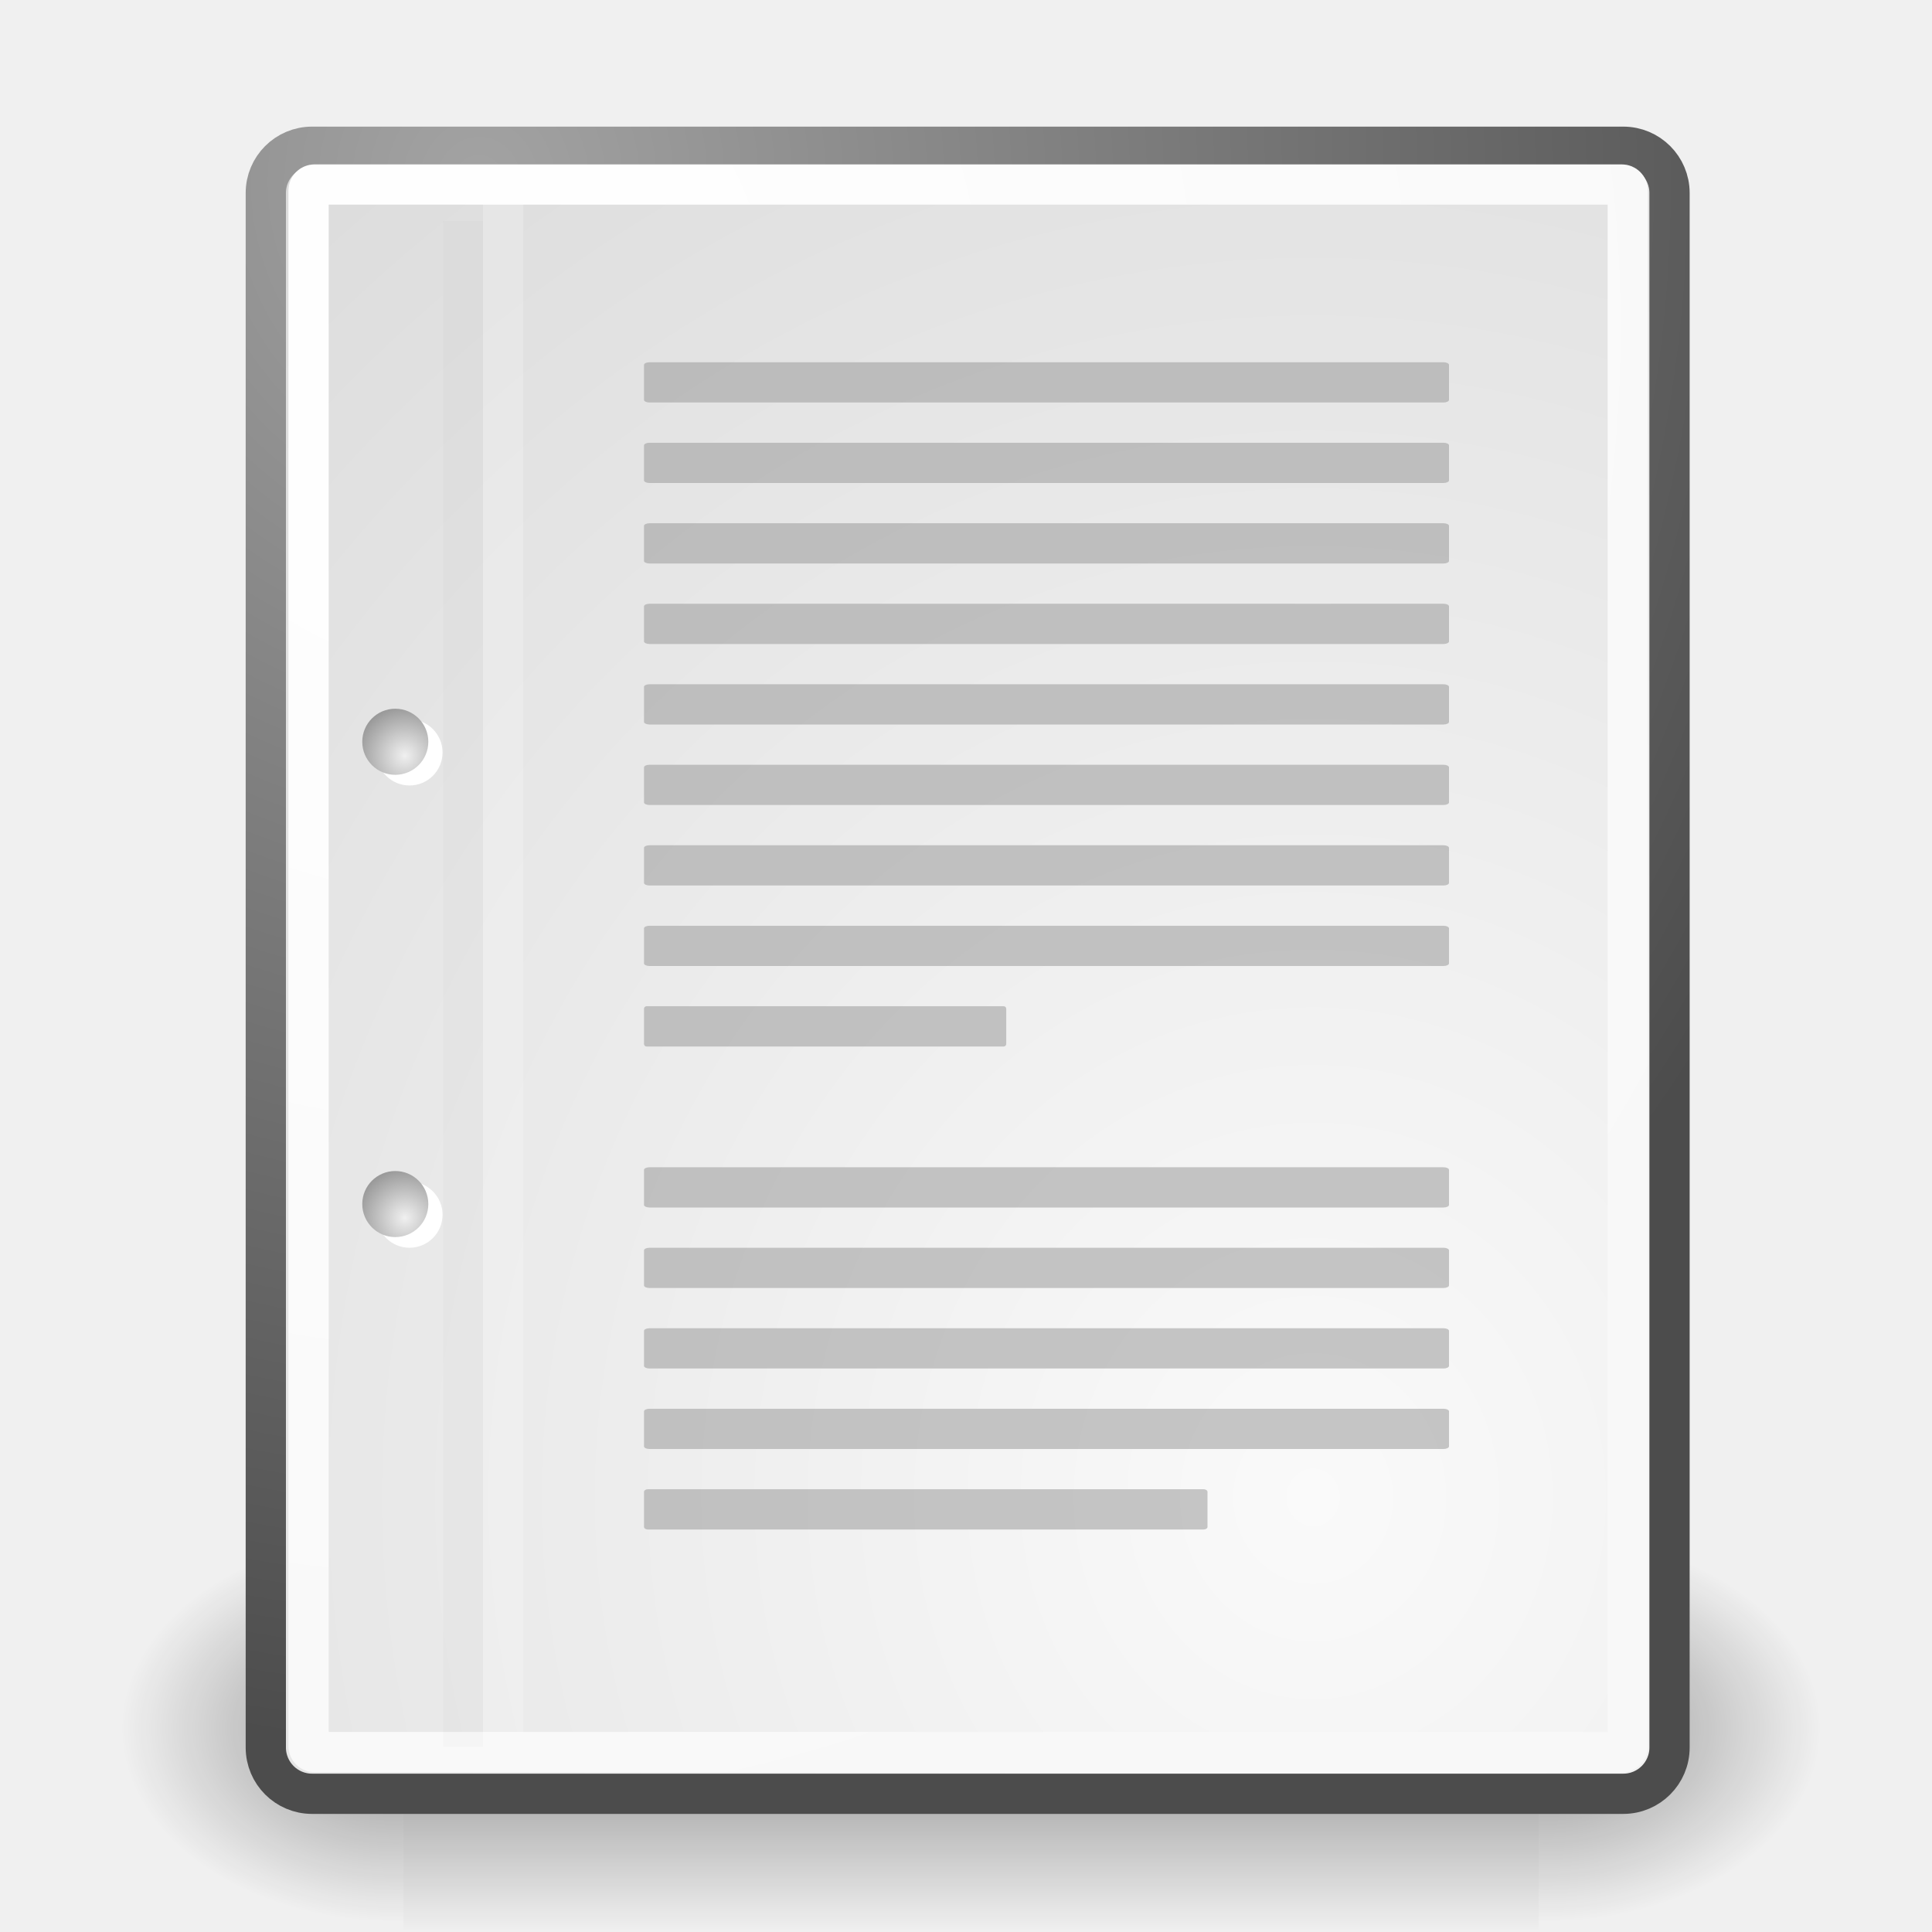
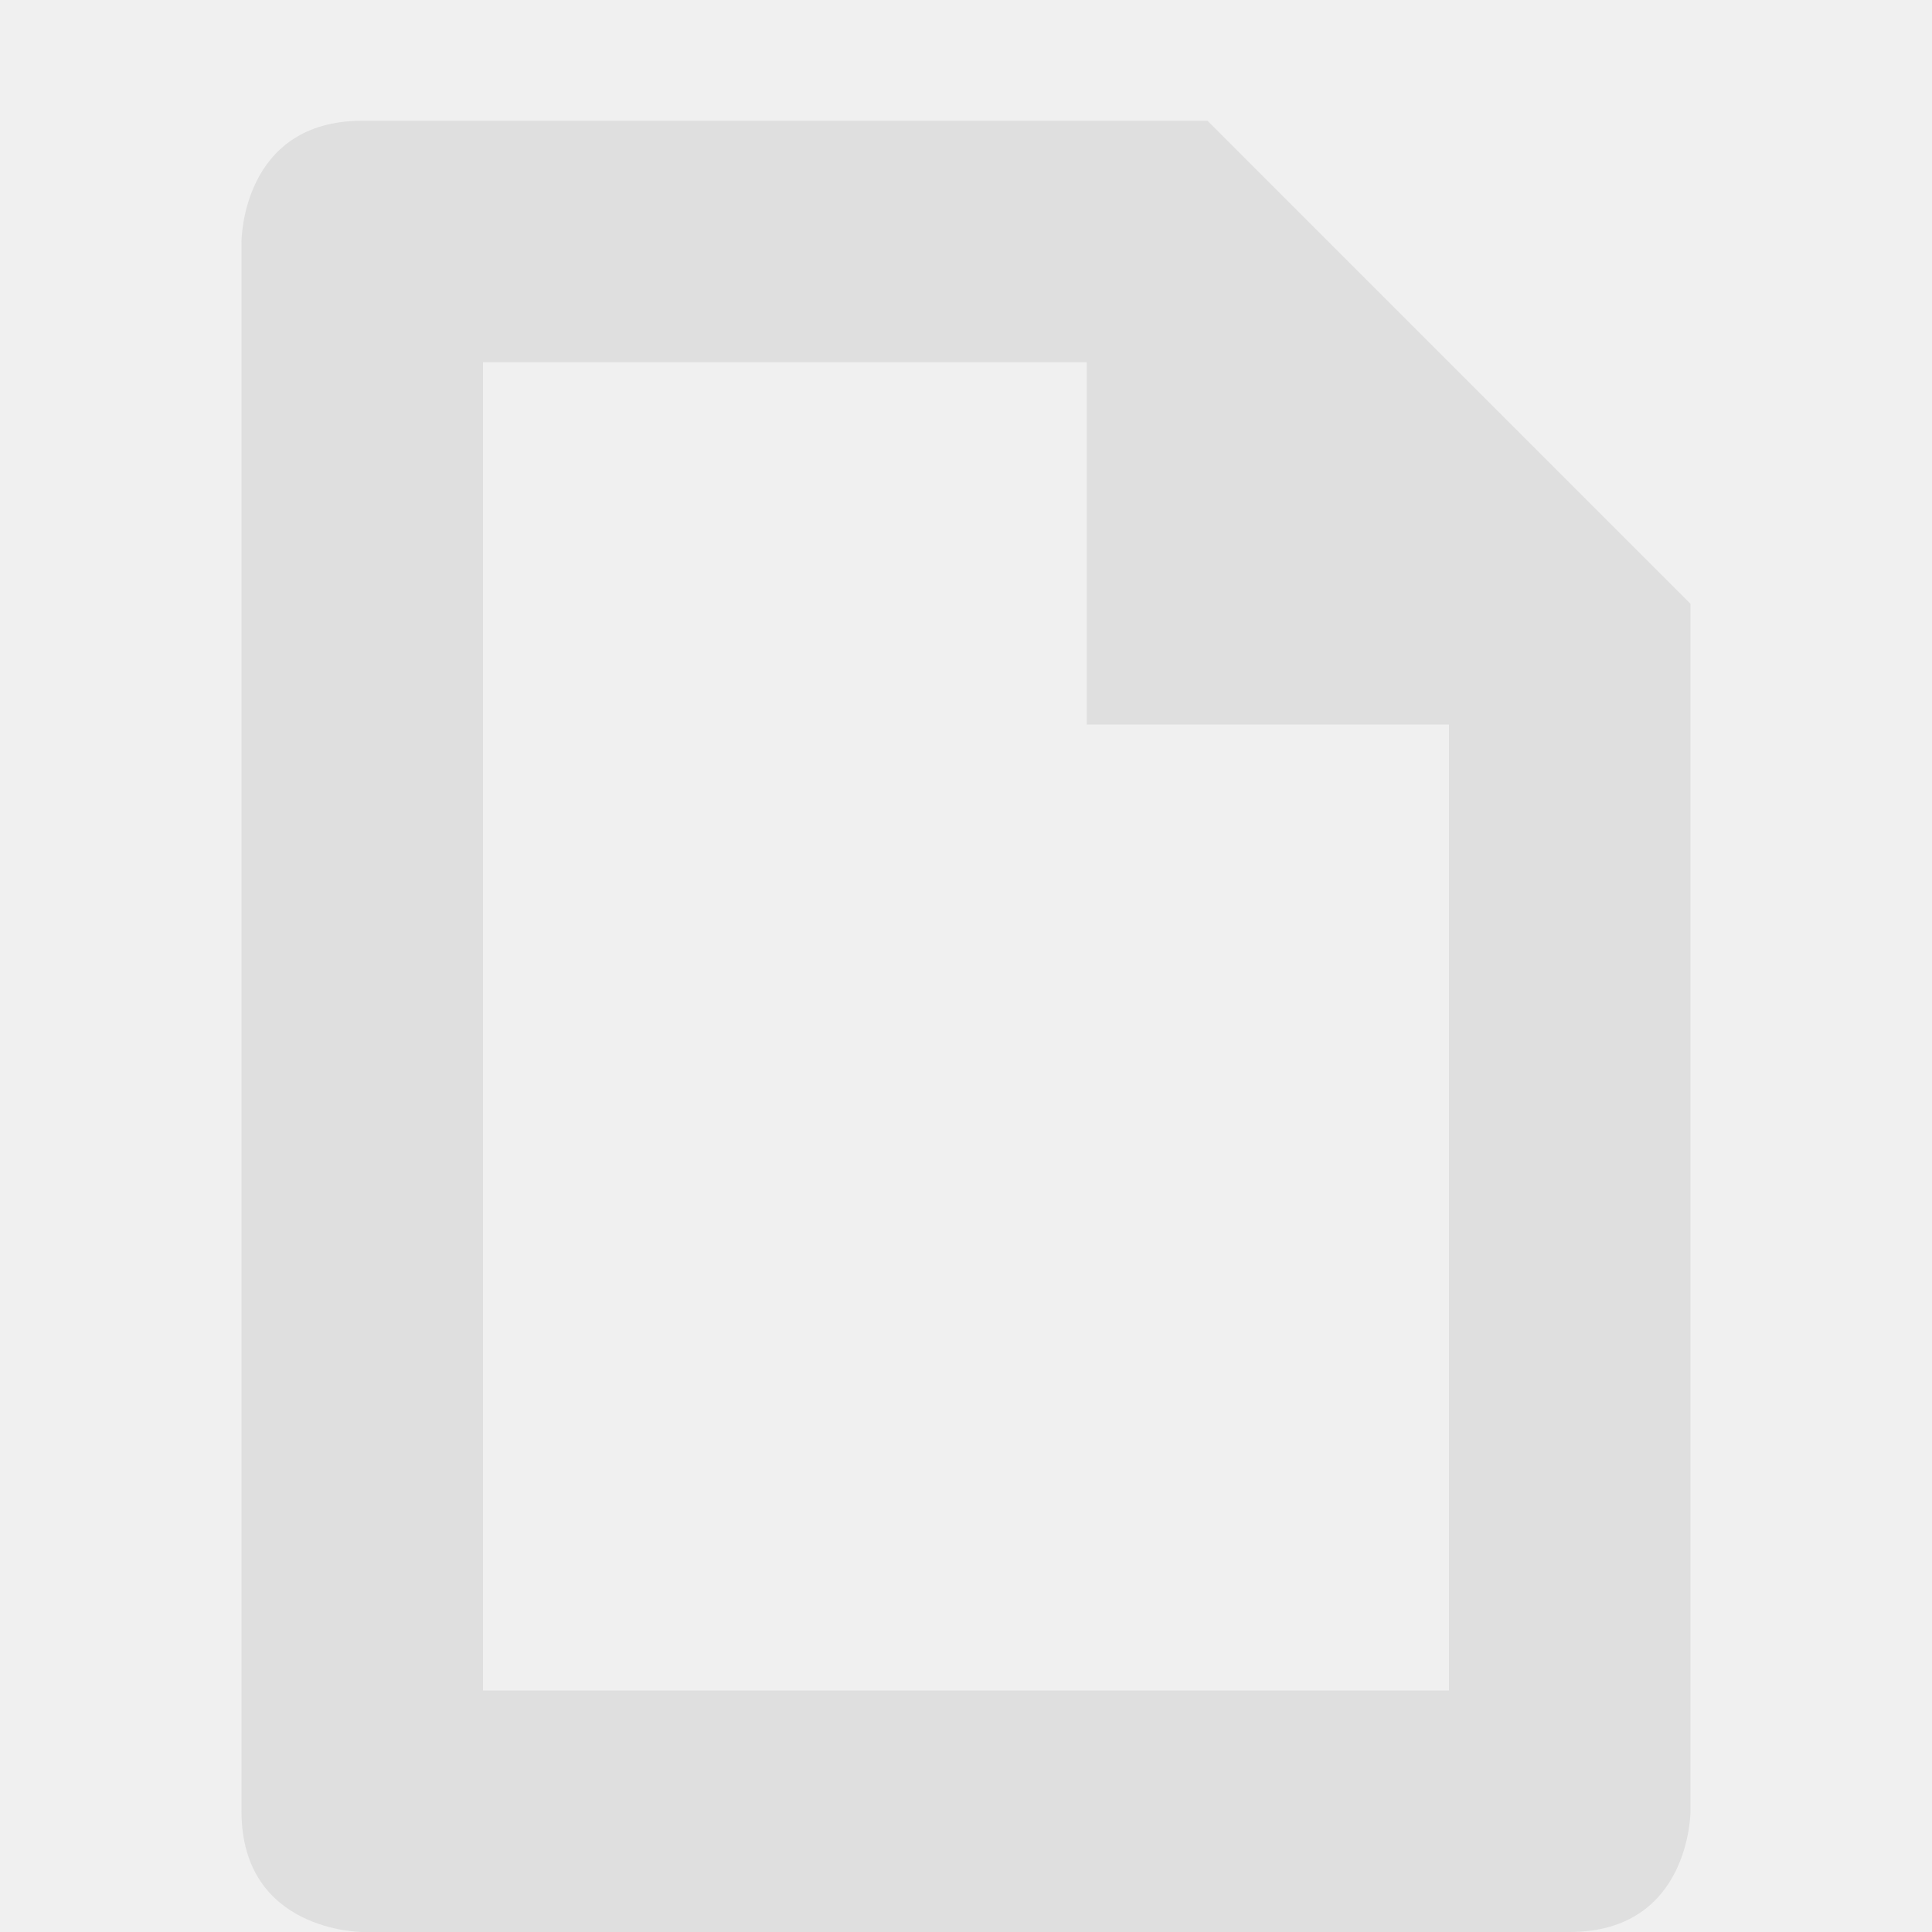
- <svg xmlns="http://www.w3.org/2000/svg" xmlns:xlink="http://www.w3.org/1999/xlink" id="svg249" height="48px" width="48px">
-   <defs id="defs3">
-     <radialGradient xlink:href="#linearGradient5060" id="radialGradient6719" gradientUnits="userSpaceOnUse" gradientTransform="matrix(-2.774389,0,0,1.969706,112.7623,-872.8854)" cx="605.714" cy="486.648" fx="605.714" fy="486.648" r="117.143" />
-     <linearGradient id="linearGradient5060">
-       <stop style="stop-color:black;stop-opacity:1;" offset="0" id="stop5062" />
-       <stop style="stop-color:black;stop-opacity:0;" offset="1" id="stop5064" />
-     </linearGradient>
-     <radialGradient xlink:href="#linearGradient5060" id="radialGradient6717" gradientUnits="userSpaceOnUse" gradientTransform="matrix(2.774389,0,0,1.969706,-1891.633,-872.8854)" cx="605.714" cy="486.648" fx="605.714" fy="486.648" r="117.143" />
-     <linearGradient id="linearGradient5048">
-       <stop style="stop-color:black;stop-opacity:0;" offset="0" id="stop5050" />
-       <stop id="stop5056" offset="0.5" style="stop-color:black;stop-opacity:1;" />
-       <stop style="stop-color:black;stop-opacity:0;" offset="1" id="stop5052" />
-     </linearGradient>
-     <linearGradient xlink:href="#linearGradient5048" id="linearGradient6715" gradientUnits="userSpaceOnUse" gradientTransform="matrix(2.774389,0,0,1.969706,-1892.179,-872.8854)" x1="302.857" y1="366.648" x2="302.857" y2="609.505" />
-     <linearGradient id="linearGradient4542">
-       <stop style="stop-color:#000000;stop-opacity:1;" offset="0" id="stop4544" />
-       <stop style="stop-color:#000000;stop-opacity:0;" offset="1" id="stop4546" />
-     </linearGradient>
-     <linearGradient id="linearGradient15662">
-       <stop id="stop15664" offset="0" style="stop-color:#ffffff;stop-opacity:1;" />
-       <stop id="stop15666" offset="1" style="stop-color:#f8f8f8;stop-opacity:1;" />
-     </linearGradient>
-     <radialGradient id="aigrd3" cx="20.892" cy="64.568" r="5.257" fx="20.892" fy="64.568" gradientUnits="userSpaceOnUse">
-       <stop offset="0" style="stop-color:#F0F0F0" id="stop15573" />
-       <stop offset="1" style="stop-color:#9a9a9a;stop-opacity:1;" id="stop15575" />
-     </radialGradient>
-     <radialGradient id="aigrd2" cx="20.892" cy="114.568" r="5.256" fx="20.892" fy="114.568" gradientUnits="userSpaceOnUse">
-       <stop offset="0" style="stop-color:#F0F0F0" id="stop15566" />
-       <stop offset="1" style="stop-color:#9a9a9a;stop-opacity:1;" id="stop15568" />
-     </radialGradient>
-     <linearGradient id="linearGradient269">
-       <stop id="stop270" offset="0" style="stop-color:#a3a3a3;stop-opacity:1;" />
-       <stop id="stop271" offset="1" style="stop-color:#4c4c4c;stop-opacity:1;" />
-     </linearGradient>
-     <linearGradient id="linearGradient259">
-       <stop id="stop260" offset="0" style="stop-color:#fafafa;stop-opacity:1;" />
-       <stop id="stop261" offset="1" style="stop-color:#bbbbbb;stop-opacity:1;" />
-     </linearGradient>
-     <radialGradient xlink:href="#linearGradient269" id="radialGradient15656" gradientUnits="userSpaceOnUse" gradientTransform="matrix(0.968273,0,0,1.032767,3.353553,0.646447)" cx="8.824" cy="3.756" fx="8.824" fy="3.756" r="37.752" />
-     <radialGradient xlink:href="#linearGradient259" id="radialGradient15658" gradientUnits="userSpaceOnUse" gradientTransform="scale(0.960493,1.041132)" cx="33.967" cy="35.737" fx="33.967" fy="35.737" r="86.708" />
-     <radialGradient xlink:href="#linearGradient15662" id="radialGradient15668" gradientUnits="userSpaceOnUse" gradientTransform="matrix(0.968273,0,0,1.032767,3.353553,0.646447)" cx="8.144" cy="7.268" fx="8.144" fy="7.268" r="38.159" />
-     <radialGradient r="5.256" fy="114.568" fx="20.892" cy="114.568" cx="20.892" gradientTransform="matrix(0.229703,0,0,0.229703,4.613529,3.979808)" gradientUnits="userSpaceOnUse" id="radialGradient2283" xlink:href="#aigrd2" />
-     <radialGradient r="5.257" fy="64.568" fx="20.892" cy="64.568" cx="20.892" gradientTransform="matrix(0.229703,0,0,0.229703,4.613529,3.979808)" gradientUnits="userSpaceOnUse" id="radialGradient2285" xlink:href="#aigrd3" />
-     <radialGradient xlink:href="#linearGradient4542" id="radialGradient4548" cx="24.307" cy="42.078" fx="24.307" fy="42.078" r="15.822" gradientTransform="matrix(1,0,0,0.284916,0,30.08928)" gradientUnits="userSpaceOnUse" />
-   </defs>
-   <g id="layer6">
-     <g style="display:inline" transform="matrix(2.105461e-2,0,0,2.086758e-2,42.85172,41.1536)" id="g6707">
-       <rect style="opacity:0.402;color:black;fill:url(#linearGradient6715);fill-opacity:1;fill-rule:nonzero;stroke:none;stroke-width:1;stroke-linecap:round;stroke-linejoin:miter;marker:none;marker-start:none;marker-mid:none;marker-end:none;stroke-miterlimit:4;stroke-dasharray:none;stroke-dashoffset:0;stroke-opacity:1;visibility:visible;display:inline;overflow:visible" id="rect6709" width="1339.633" height="478.357" x="-1559.252" y="-150.697" />
-       <path style="opacity:0.402;color:black;fill:url(#radialGradient6717);fill-opacity:1;fill-rule:nonzero;stroke:none;stroke-width:1;stroke-linecap:round;stroke-linejoin:miter;marker:none;marker-start:none;marker-mid:none;marker-end:none;stroke-miterlimit:4;stroke-dasharray:none;stroke-dashoffset:0;stroke-opacity:1;visibility:visible;display:inline;overflow:visible" d="M -219.619,-150.68 C -219.619,-150.68 -219.619,327.65 -219.619,327.65 C -76.745,328.551 125.781,220.481 125.781,88.454 C 125.781,-43.572 -33.655,-150.68 -219.619,-150.68 z " id="path6711" />
-       <path id="path6713" d="M -1559.252,-150.68 C -1559.252,-150.68 -1559.252,327.65 -1559.252,327.65 C -1702.127,328.551 -1904.652,220.481 -1904.652,88.454 C -1904.652,-43.572 -1745.216,-150.68 -1559.252,-150.68 z " style="opacity:0.402;color:black;fill:url(#radialGradient6719);fill-opacity:1;fill-rule:nonzero;stroke:none;stroke-width:1;stroke-linecap:round;stroke-linejoin:miter;marker:none;marker-start:none;marker-mid:none;marker-end:none;stroke-miterlimit:4;stroke-dasharray:none;stroke-dashoffset:0;stroke-opacity:1;visibility:visible;display:inline;overflow:visible" />
-     </g>
-   </g>
-   <g style="display:inline" id="layer1">
-     <rect style="color:#000000;fill:url(#radialGradient15658);fill-opacity:1;fill-rule:nonzero;stroke:url(#radialGradient15656);stroke-width:1;stroke-linecap:round;stroke-linejoin:round;stroke-miterlimit:4;stroke-dashoffset:0;stroke-opacity:1;marker:none;marker-start:none;marker-mid:none;marker-end:none;visibility:visible;display:block;overflow:visible" id="rect15391" width="34.875" height="40.92" x="6.604" y="3.646" ry="1.149" />
-     <rect style="color:#000000;fill:none;fill-opacity:1;fill-rule:nonzero;stroke:url(#radialGradient15668);stroke-width:1;stroke-linecap:round;stroke-linejoin:round;stroke-miterlimit:4;stroke-dashoffset:0;stroke-opacity:1;marker:none;marker-start:none;marker-mid:none;marker-end:none;visibility:visible;display:block;overflow:visible" id="rect15660" width="32.776" height="38.946" x="7.666" y="4.584" ry="0.149" rx="0.149" />
-     <g transform="translate(0.646447,-3.798933e-2)" id="g2270">
-       <g id="g1440" style="fill:#ffffff;fill-opacity:1;fill-rule:nonzero;stroke:#000000;stroke-miterlimit:4" transform="matrix(0.229703,0,0,0.229703,4.967081,4.244972)">
-         <radialGradient id="radialGradient1442" cx="20.892" cy="114.568" r="5.256" fx="20.892" fy="114.568" gradientUnits="userSpaceOnUse">
-           <stop offset="0" style="stop-color:#F0F0F0" id="stop1444" />
-           <stop offset="1" style="stop-color:#474747" id="stop1446" />
-         </radialGradient>
-         <path style="stroke:none" d="M 23.428,113.07 C 23.428,115.043 21.828,116.642 19.855,116.642 C 17.881,116.642 16.282,115.042 16.282,113.07 C 16.282,111.096 17.882,109.497 19.855,109.497 C 21.828,109.497 23.428,111.097 23.428,113.07 z " id="path1448" />
-         <radialGradient id="radialGradient1450" cx="20.892" cy="64.568" r="5.257" fx="20.892" fy="64.568" gradientUnits="userSpaceOnUse">
-           <stop offset="0" style="stop-color:#F0F0F0" id="stop1452" />
-           <stop offset="1" style="stop-color:#474747" id="stop1454" />
-         </radialGradient>
-         <path style="stroke:none" d="M 23.428,63.07 C 23.428,65.043 21.828,66.643 19.855,66.643 C 17.881,66.643 16.282,65.043 16.282,63.07 C 16.282,61.096 17.882,59.497 19.855,59.497 C 21.828,59.497 23.428,61.097 23.428,63.07 z " id="path1456" />
-       </g>
-       <path style="fill:url(#radialGradient2283);fill-rule:nonzero;stroke:none;stroke-miterlimit:4" d="M 9.995,29.952 C 9.995,30.406 9.627,30.773 9.174,30.773 C 8.721,30.773 8.354,30.405 8.354,29.952 C 8.354,29.499 8.721,29.132 9.174,29.132 C 9.627,29.132 9.995,29.499 9.995,29.952 z " id="path15570" />
-       <path style="fill:url(#radialGradient2285);fill-rule:nonzero;stroke:none;stroke-miterlimit:4" d="M 9.995,18.467 C 9.995,18.92 9.627,19.288 9.174,19.288 C 8.721,19.288 8.354,18.92 8.354,18.467 C 8.354,18.014 8.721,17.646 9.174,17.646 C 9.627,17.646 9.995,18.014 9.995,18.467 z " id="path15577" />
-     </g>
-     <path style="fill:none;fill-opacity:0.75;fill-rule:evenodd;stroke:#000000;stroke-width:0.989;stroke-linecap:butt;stroke-linejoin:miter;stroke-miterlimit:4;stroke-opacity:0.018" d="M 11.506,5.494 L 11.506,43.401" id="path15672" />
-     <path style="fill:none;fill-opacity:0.75;fill-rule:evenodd;stroke:#ffffff;stroke-width:1;stroke-linecap:butt;stroke-linejoin:miter;stroke-miterlimit:4;stroke-opacity:0.205" d="M 12.5,5.021 L 12.5,43.038" id="path15674" />
-   </g>
-   <g id="layer5" style="display:inline">
-     <g transform="matrix(0.909091,0,0,1,2.363628,0)" id="g2253">
-       <rect style="color:#000000;fill:#9b9b9b;fill-opacity:0.55;fill-rule:nonzero;stroke:none;stroke-width:1;stroke-linecap:round;stroke-linejoin:round;stroke-miterlimit:4;stroke-dashoffset:0;stroke-opacity:0.082;marker:none;marker-start:none;marker-mid:none;marker-end:none;visibility:visible;display:block;overflow:visible" id="rect15686" width="22" height="1" x="15" y="9" rx="0.152" ry="0.065" />
-       <rect style="color:#000000;fill:#9b9b9b;fill-opacity:0.55;fill-rule:nonzero;stroke:none;stroke-width:1;stroke-linecap:round;stroke-linejoin:round;stroke-miterlimit:4;stroke-dashoffset:0;stroke-opacity:0.082;marker:none;marker-start:none;marker-mid:none;marker-end:none;visibility:visible;display:block;overflow:visible" id="rect15688" width="22" height="1" x="15" y="11" rx="0.152" ry="0.065" />
-       <rect style="color:#000000;fill:#9b9b9b;fill-opacity:0.55;fill-rule:nonzero;stroke:none;stroke-width:1;stroke-linecap:round;stroke-linejoin:round;stroke-miterlimit:4;stroke-dashoffset:0;stroke-opacity:0.082;marker:none;marker-start:none;marker-mid:none;marker-end:none;visibility:visible;display:block;overflow:visible" id="rect15690" width="22" height="1" x="15" y="13" rx="0.152" ry="0.065" />
-       <rect style="color:#000000;fill:#9b9b9b;fill-opacity:0.55;fill-rule:nonzero;stroke:none;stroke-width:1;stroke-linecap:round;stroke-linejoin:round;stroke-miterlimit:4;stroke-dashoffset:0;stroke-opacity:0.082;marker:none;marker-start:none;marker-mid:none;marker-end:none;visibility:visible;display:block;overflow:visible" id="rect15692" width="22" height="1" x="15" y="15" rx="0.152" ry="0.065" />
-       <rect style="color:#000000;fill:#9b9b9b;fill-opacity:0.55;fill-rule:nonzero;stroke:none;stroke-width:1;stroke-linecap:round;stroke-linejoin:round;stroke-miterlimit:4;stroke-dashoffset:0;stroke-opacity:0.082;marker:none;marker-start:none;marker-mid:none;marker-end:none;visibility:visible;display:block;overflow:visible" id="rect15694" width="22" height="1" x="15" y="17" rx="0.152" ry="0.065" />
-       <rect style="color:#000000;fill:#9b9b9b;fill-opacity:0.55;fill-rule:nonzero;stroke:none;stroke-width:1;stroke-linecap:round;stroke-linejoin:round;stroke-miterlimit:4;stroke-dashoffset:0;stroke-opacity:0.082;marker:none;marker-start:none;marker-mid:none;marker-end:none;visibility:visible;display:block;overflow:visible" id="rect15696" width="22" height="1" x="15" y="19" rx="0.152" ry="0.065" />
-       <rect style="color:#000000;fill:#9b9b9b;fill-opacity:0.55;fill-rule:nonzero;stroke:none;stroke-width:1;stroke-linecap:round;stroke-linejoin:round;stroke-miterlimit:4;stroke-dashoffset:0;stroke-opacity:0.082;marker:none;marker-start:none;marker-mid:none;marker-end:none;visibility:visible;display:block;overflow:visible" id="rect15698" width="22" height="1" x="15" y="21" rx="0.152" ry="0.065" />
-       <rect style="color:#000000;fill:#9b9b9b;fill-opacity:0.55;fill-rule:nonzero;stroke:none;stroke-width:1;stroke-linecap:round;stroke-linejoin:round;stroke-miterlimit:4;stroke-dashoffset:0;stroke-opacity:0.082;marker:none;marker-start:none;marker-mid:none;marker-end:none;visibility:visible;display:block;overflow:visible" id="rect15700" width="22" height="1" x="15" y="23" rx="0.152" ry="0.065" />
-       <rect style="color:#000000;fill:#9b9b9b;fill-opacity:0.55;fill-rule:nonzero;stroke:none;stroke-width:1;stroke-linecap:round;stroke-linejoin:round;stroke-miterlimit:4;stroke-dashoffset:0;stroke-opacity:0.082;marker:none;marker-start:none;marker-mid:none;marker-end:none;visibility:visible;display:block;overflow:visible" id="rect15732" width="9.9" height="1" x="15" y="25" rx="0.068" ry="0.065" />
-       <rect style="color:#000000;fill:#9b9b9b;fill-opacity:0.55;fill-rule:nonzero;stroke:none;stroke-width:1;stroke-linecap:round;stroke-linejoin:round;stroke-miterlimit:4;stroke-dashoffset:0;stroke-opacity:0.082;marker:none;marker-start:none;marker-mid:none;marker-end:none;visibility:visible;display:block;overflow:visible" id="rect15736" width="22" height="1" x="15" y="29" rx="0.152" ry="0.065" />
-       <rect style="color:#000000;fill:#9b9b9b;fill-opacity:0.55;fill-rule:nonzero;stroke:none;stroke-width:1;stroke-linecap:round;stroke-linejoin:round;stroke-miterlimit:4;stroke-dashoffset:0;stroke-opacity:0.082;marker:none;marker-start:none;marker-mid:none;marker-end:none;visibility:visible;display:block;overflow:visible" id="rect15738" width="22" height="1" x="15" y="31" rx="0.152" ry="0.065" />
-       <rect style="color:#000000;fill:#9b9b9b;fill-opacity:0.55;fill-rule:nonzero;stroke:none;stroke-width:1;stroke-linecap:round;stroke-linejoin:round;stroke-miterlimit:4;stroke-dashoffset:0;stroke-opacity:0.082;marker:none;marker-start:none;marker-mid:none;marker-end:none;visibility:visible;display:block;overflow:visible" id="rect15740" width="22" height="1" x="15" y="33" rx="0.152" ry="0.065" />
-       <rect style="color:#000000;fill:#9b9b9b;fill-opacity:0.55;fill-rule:nonzero;stroke:none;stroke-width:1;stroke-linecap:round;stroke-linejoin:round;stroke-miterlimit:4;stroke-dashoffset:0;stroke-opacity:0.082;marker:none;marker-start:none;marker-mid:none;marker-end:none;visibility:visible;display:block;overflow:visible" id="rect15742" width="22" height="1" x="15" y="35" rx="0.152" ry="0.065" />
-       <rect style="color:#000000;fill:#9b9b9b;fill-opacity:0.55;fill-rule:nonzero;stroke:none;stroke-width:1;stroke-linecap:round;stroke-linejoin:round;stroke-miterlimit:4;stroke-dashoffset:0;stroke-opacity:0.082;marker:none;marker-start:none;marker-mid:none;marker-end:none;visibility:visible;display:block;overflow:visible" id="rect15744" width="15.4" height="1" x="15" y="37" rx="0.106" ry="0.065" />
-     </g>
-   </g>
+ <svg xmlns="http://www.w3.org/2000/svg" width="16" height="16" version="1.1">
+   <path style="fill:#dfdfdf" d="M 3,1 C 2,1 2,2 2,2 V 15 C 2,16 3,16 3,16 H 13 C 14,16 14,15 14,15 V 5 L 10,1 Z M 4,3 H 9 V 6 H 12 V 14 H 4 Z" />
</svg>
